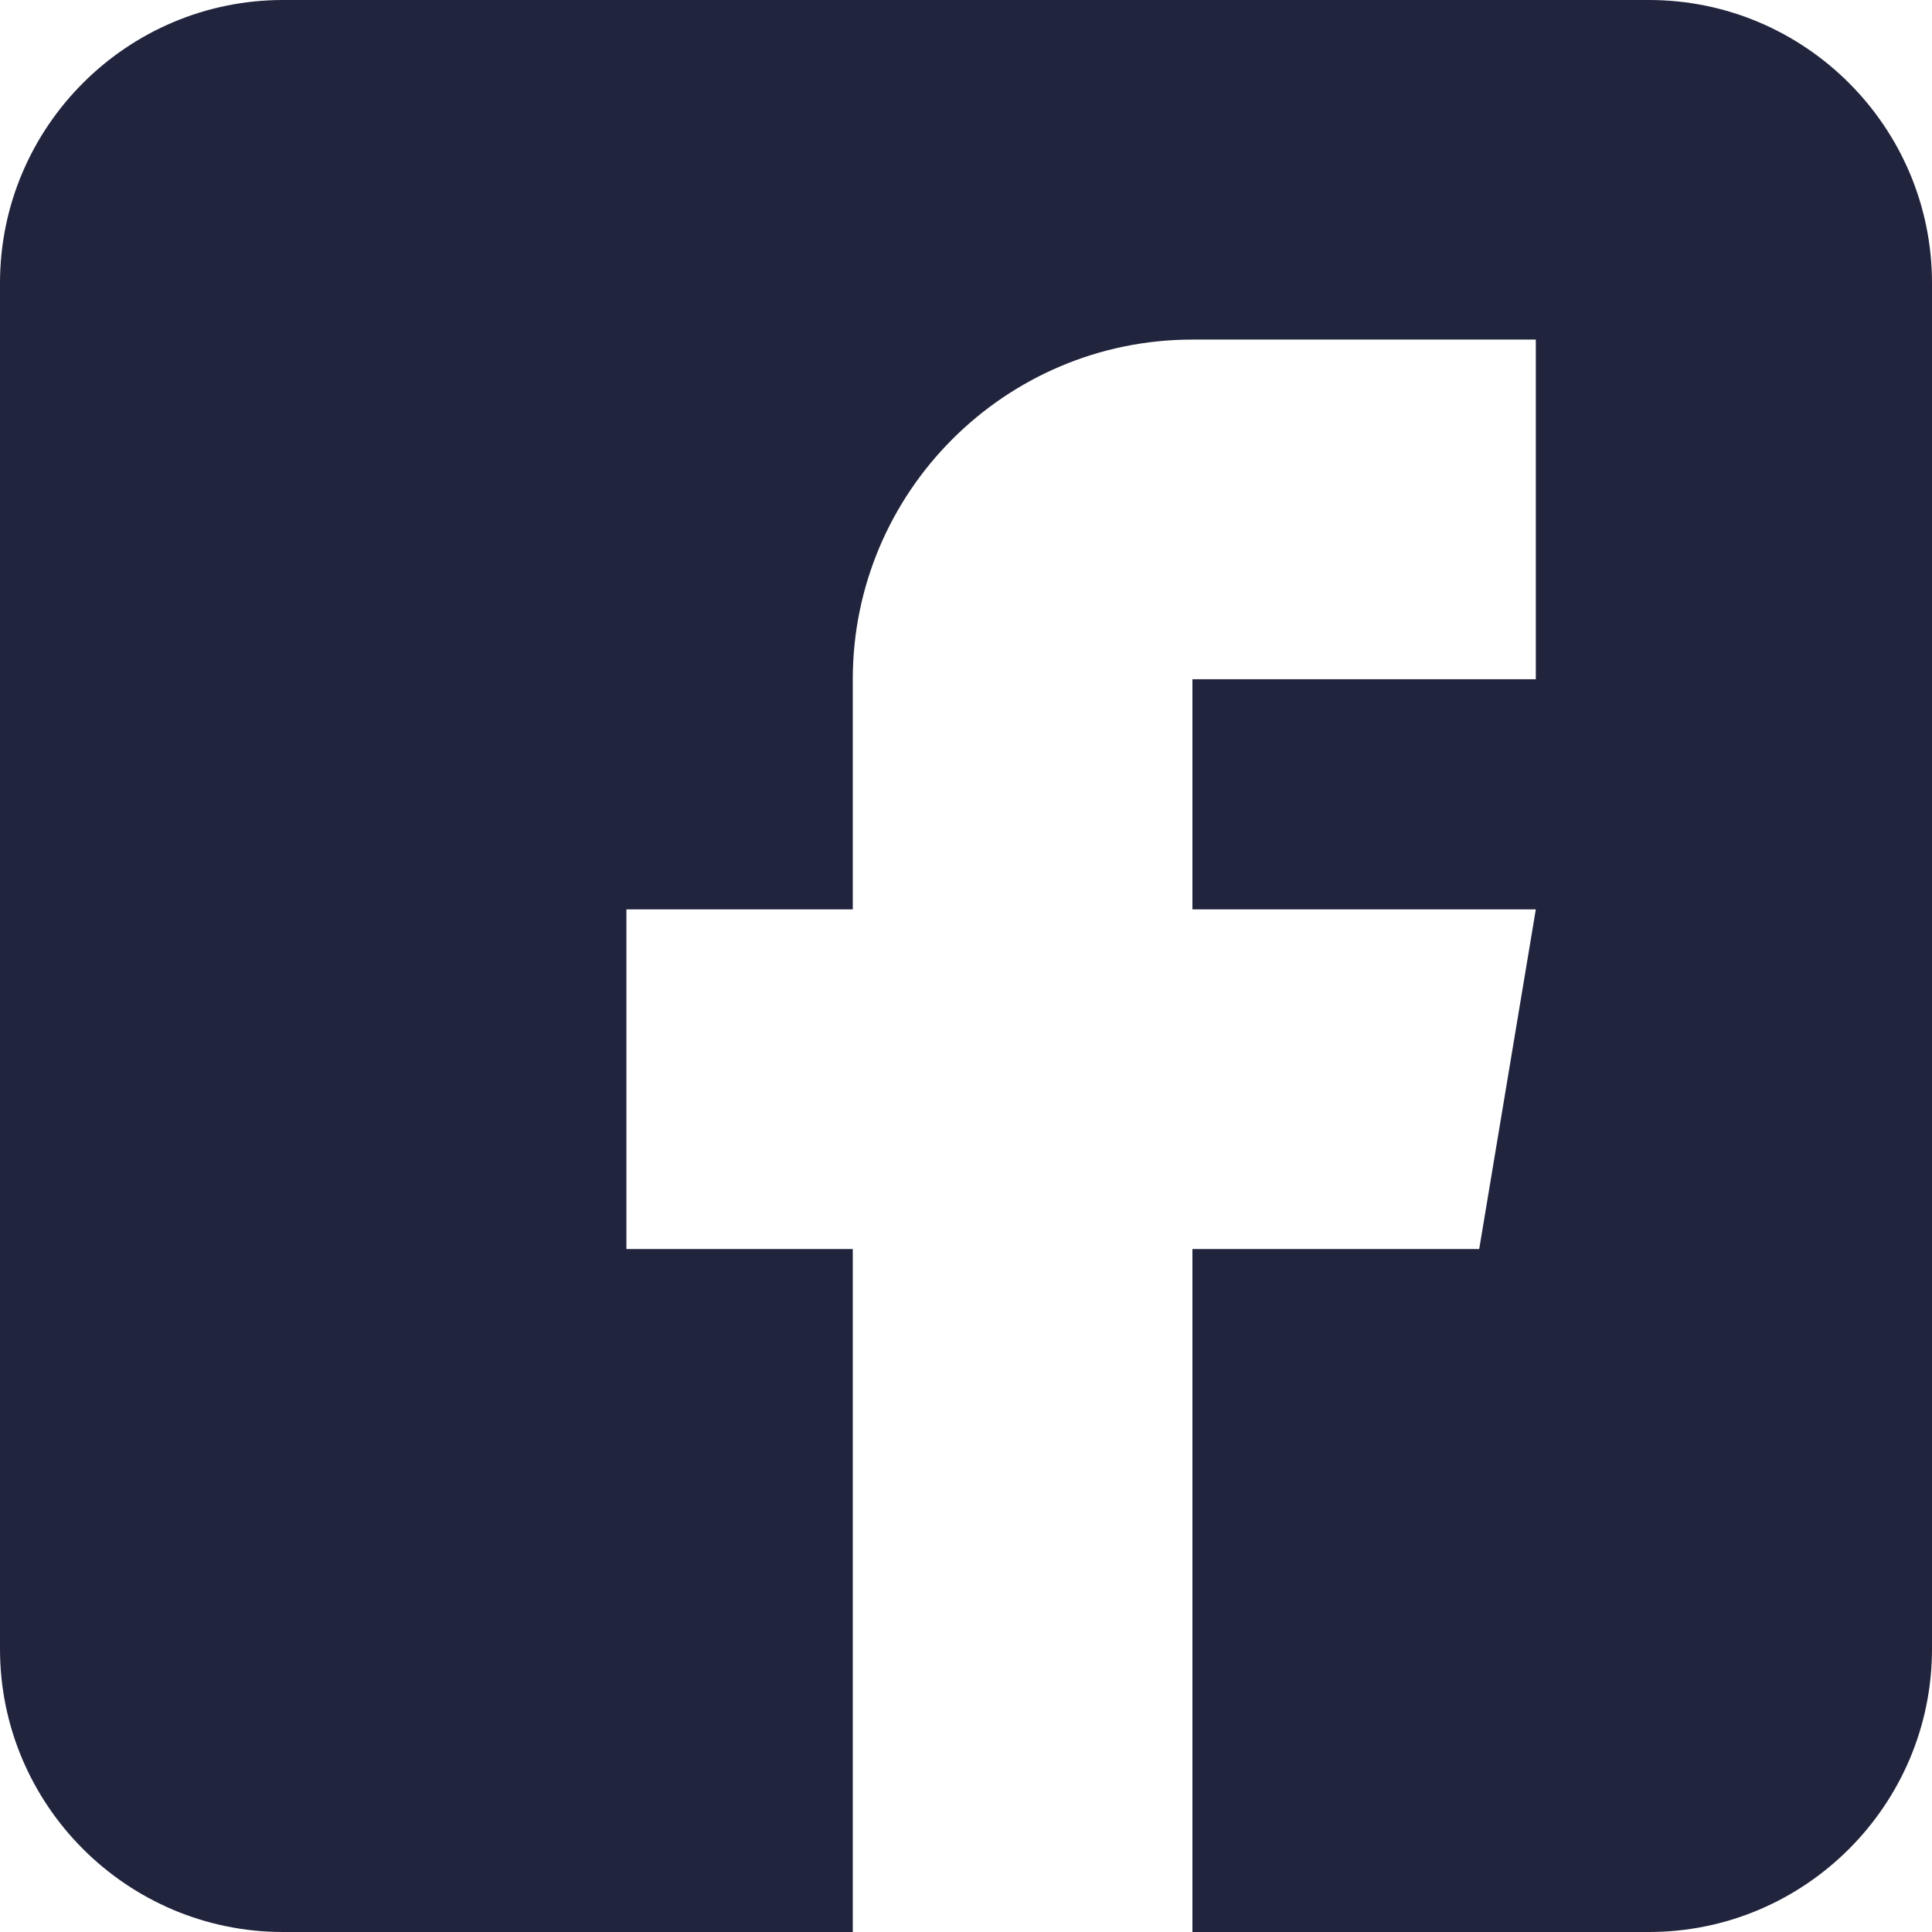
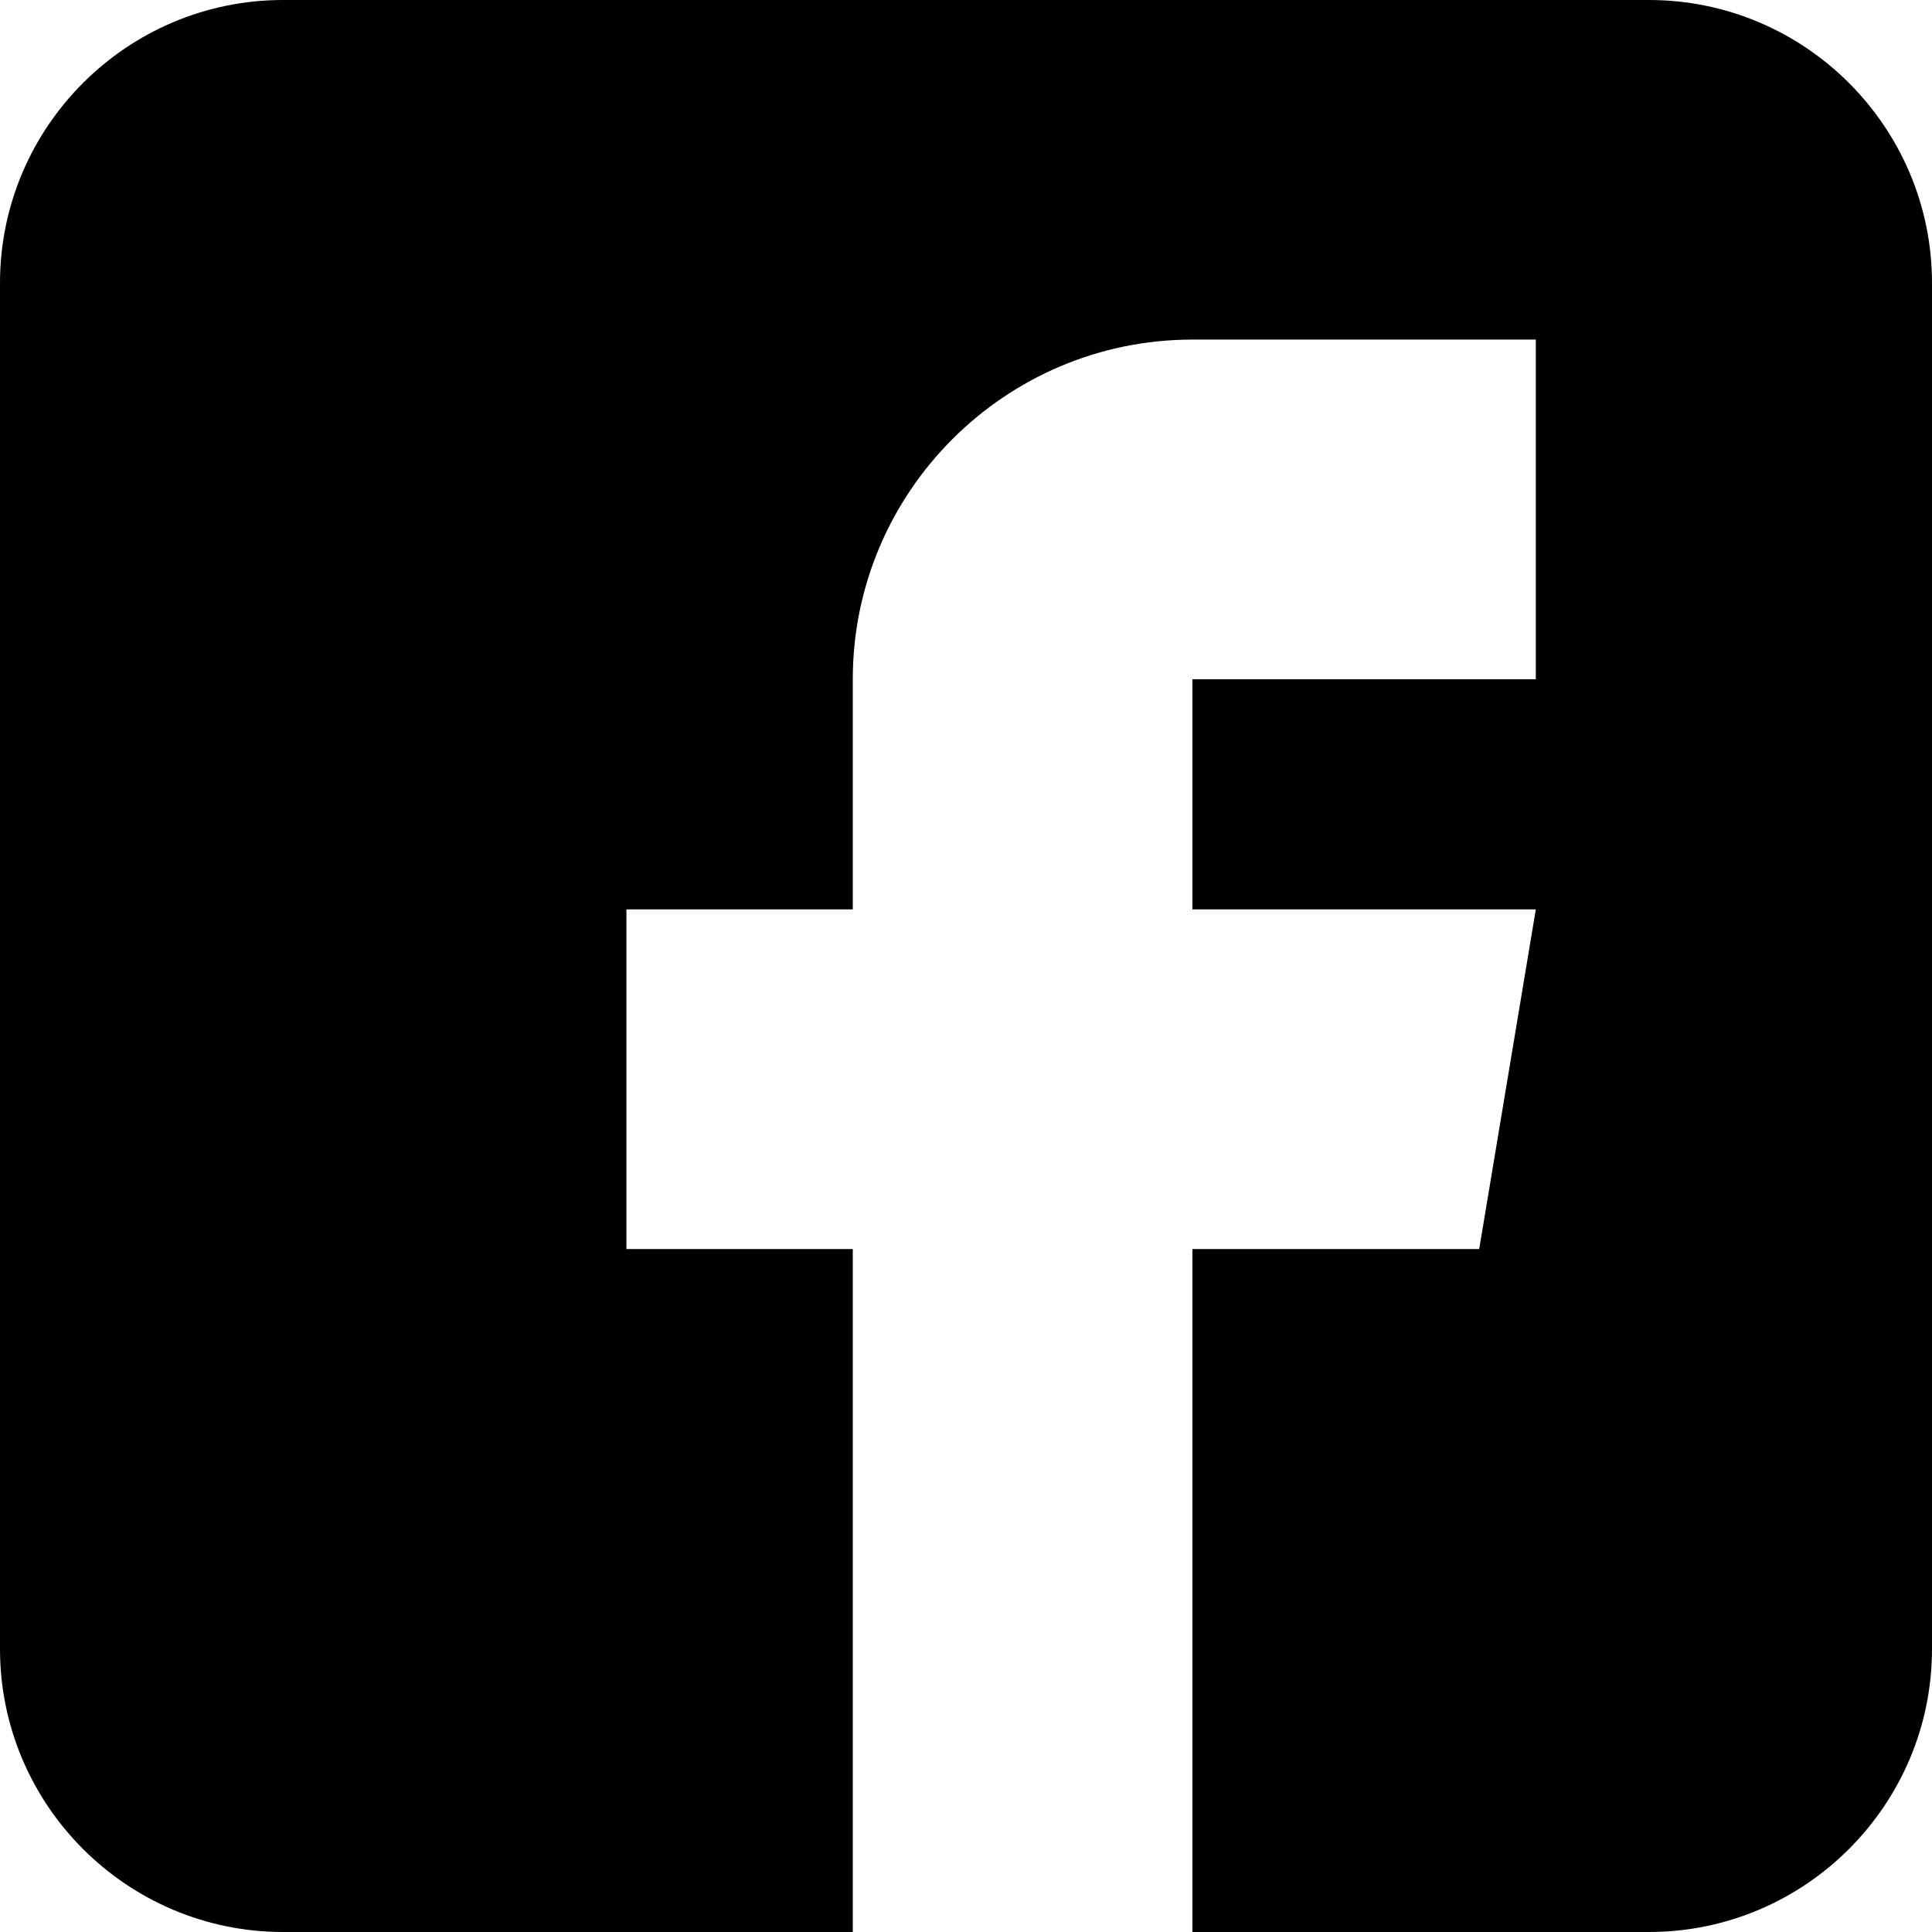
<svg xmlns="http://www.w3.org/2000/svg" width="30" height="30" viewBox="0 0 30 30" fill="none">
-   <path d="M25.605 0H4.395C1.972 0 0 1.972 0 4.395V25.605C0 28.028 1.972 30 4.395 30H13.242V19.395H9.727V14.121H13.242V10.547C13.242 7.639 15.608 5.273 18.516 5.273H23.848V10.547H18.516V14.121H23.848L22.969 19.395H18.516V30H25.605C28.028 30 30 28.028 30 25.605V4.395C30 1.972 28.028 0 25.605 0Z" fill="#21243D" />
+   <path d="M25.605 0H4.395C1.972 0 0 1.972 0 4.395V25.605C0 28.028 1.972 30 4.395 30H13.242V19.395H9.727V14.121H13.242V10.547C13.242 7.639 15.608 5.273 18.516 5.273H23.848V10.547H18.516V14.121H23.848L22.969 19.395H18.516V30H25.605C28.028 30 30 28.028 30 25.605V4.395C30 1.972 28.028 0 25.605 0Z" fill="currentColor" />
</svg>
